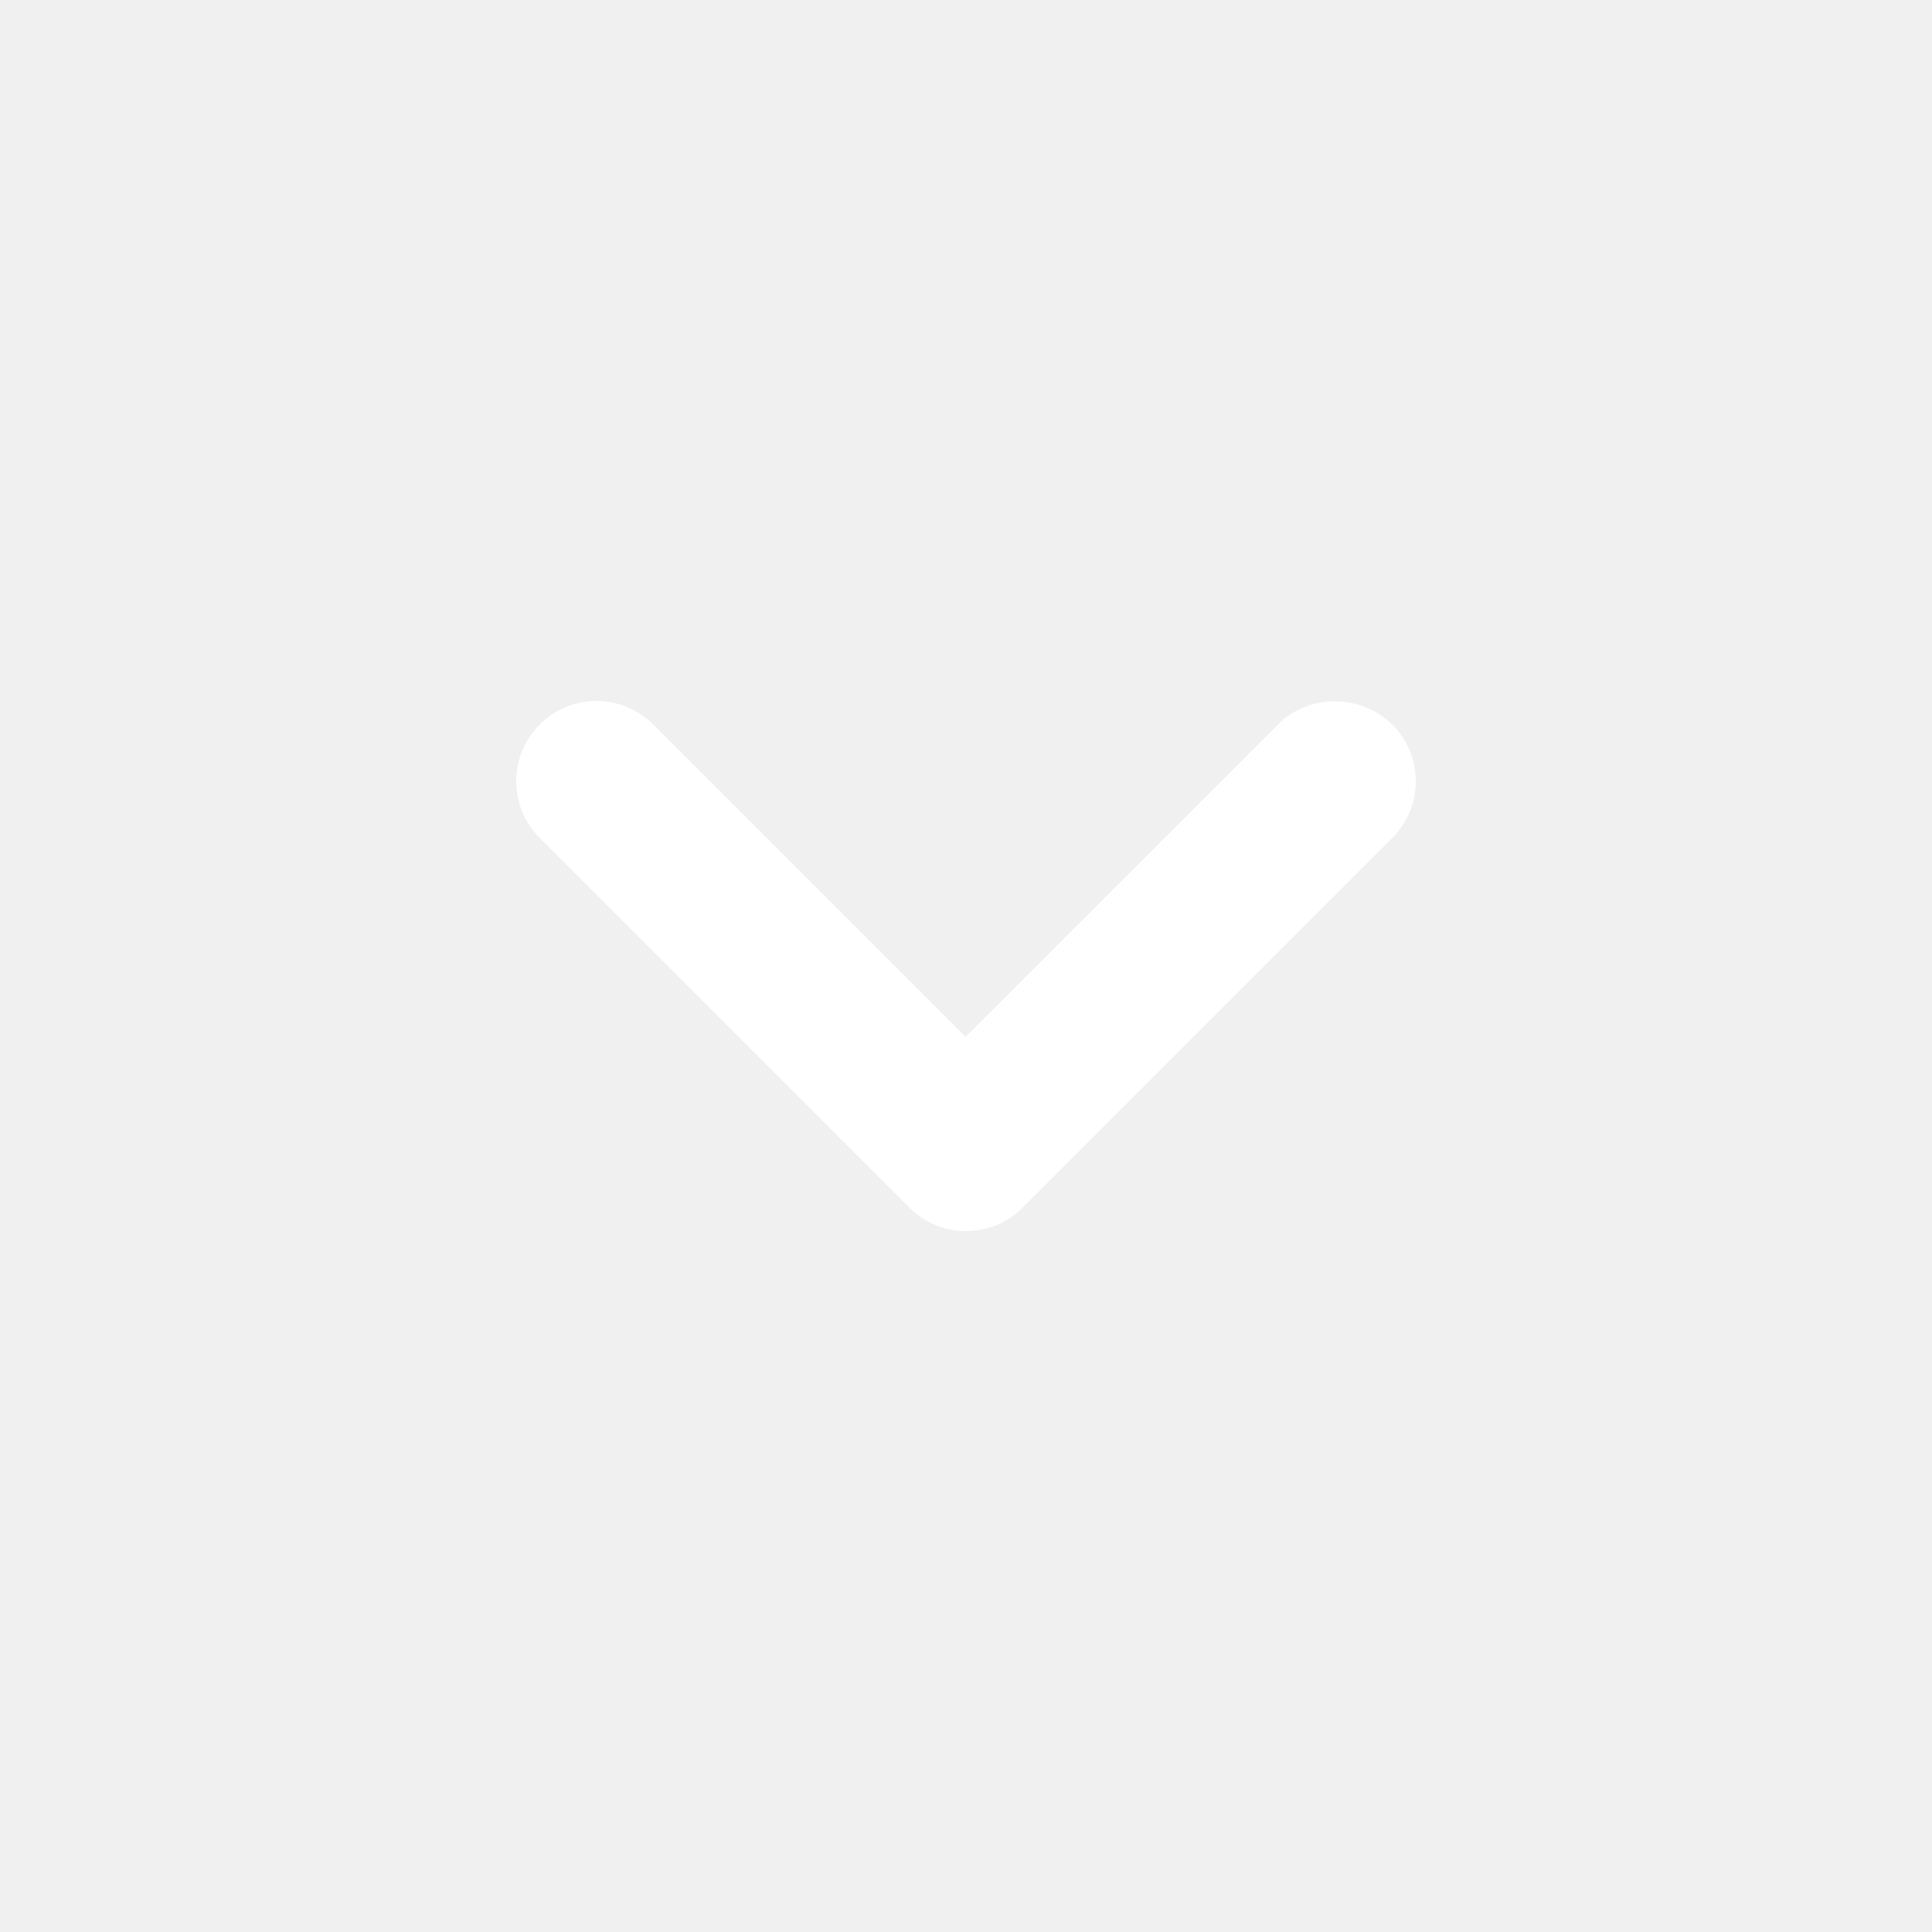
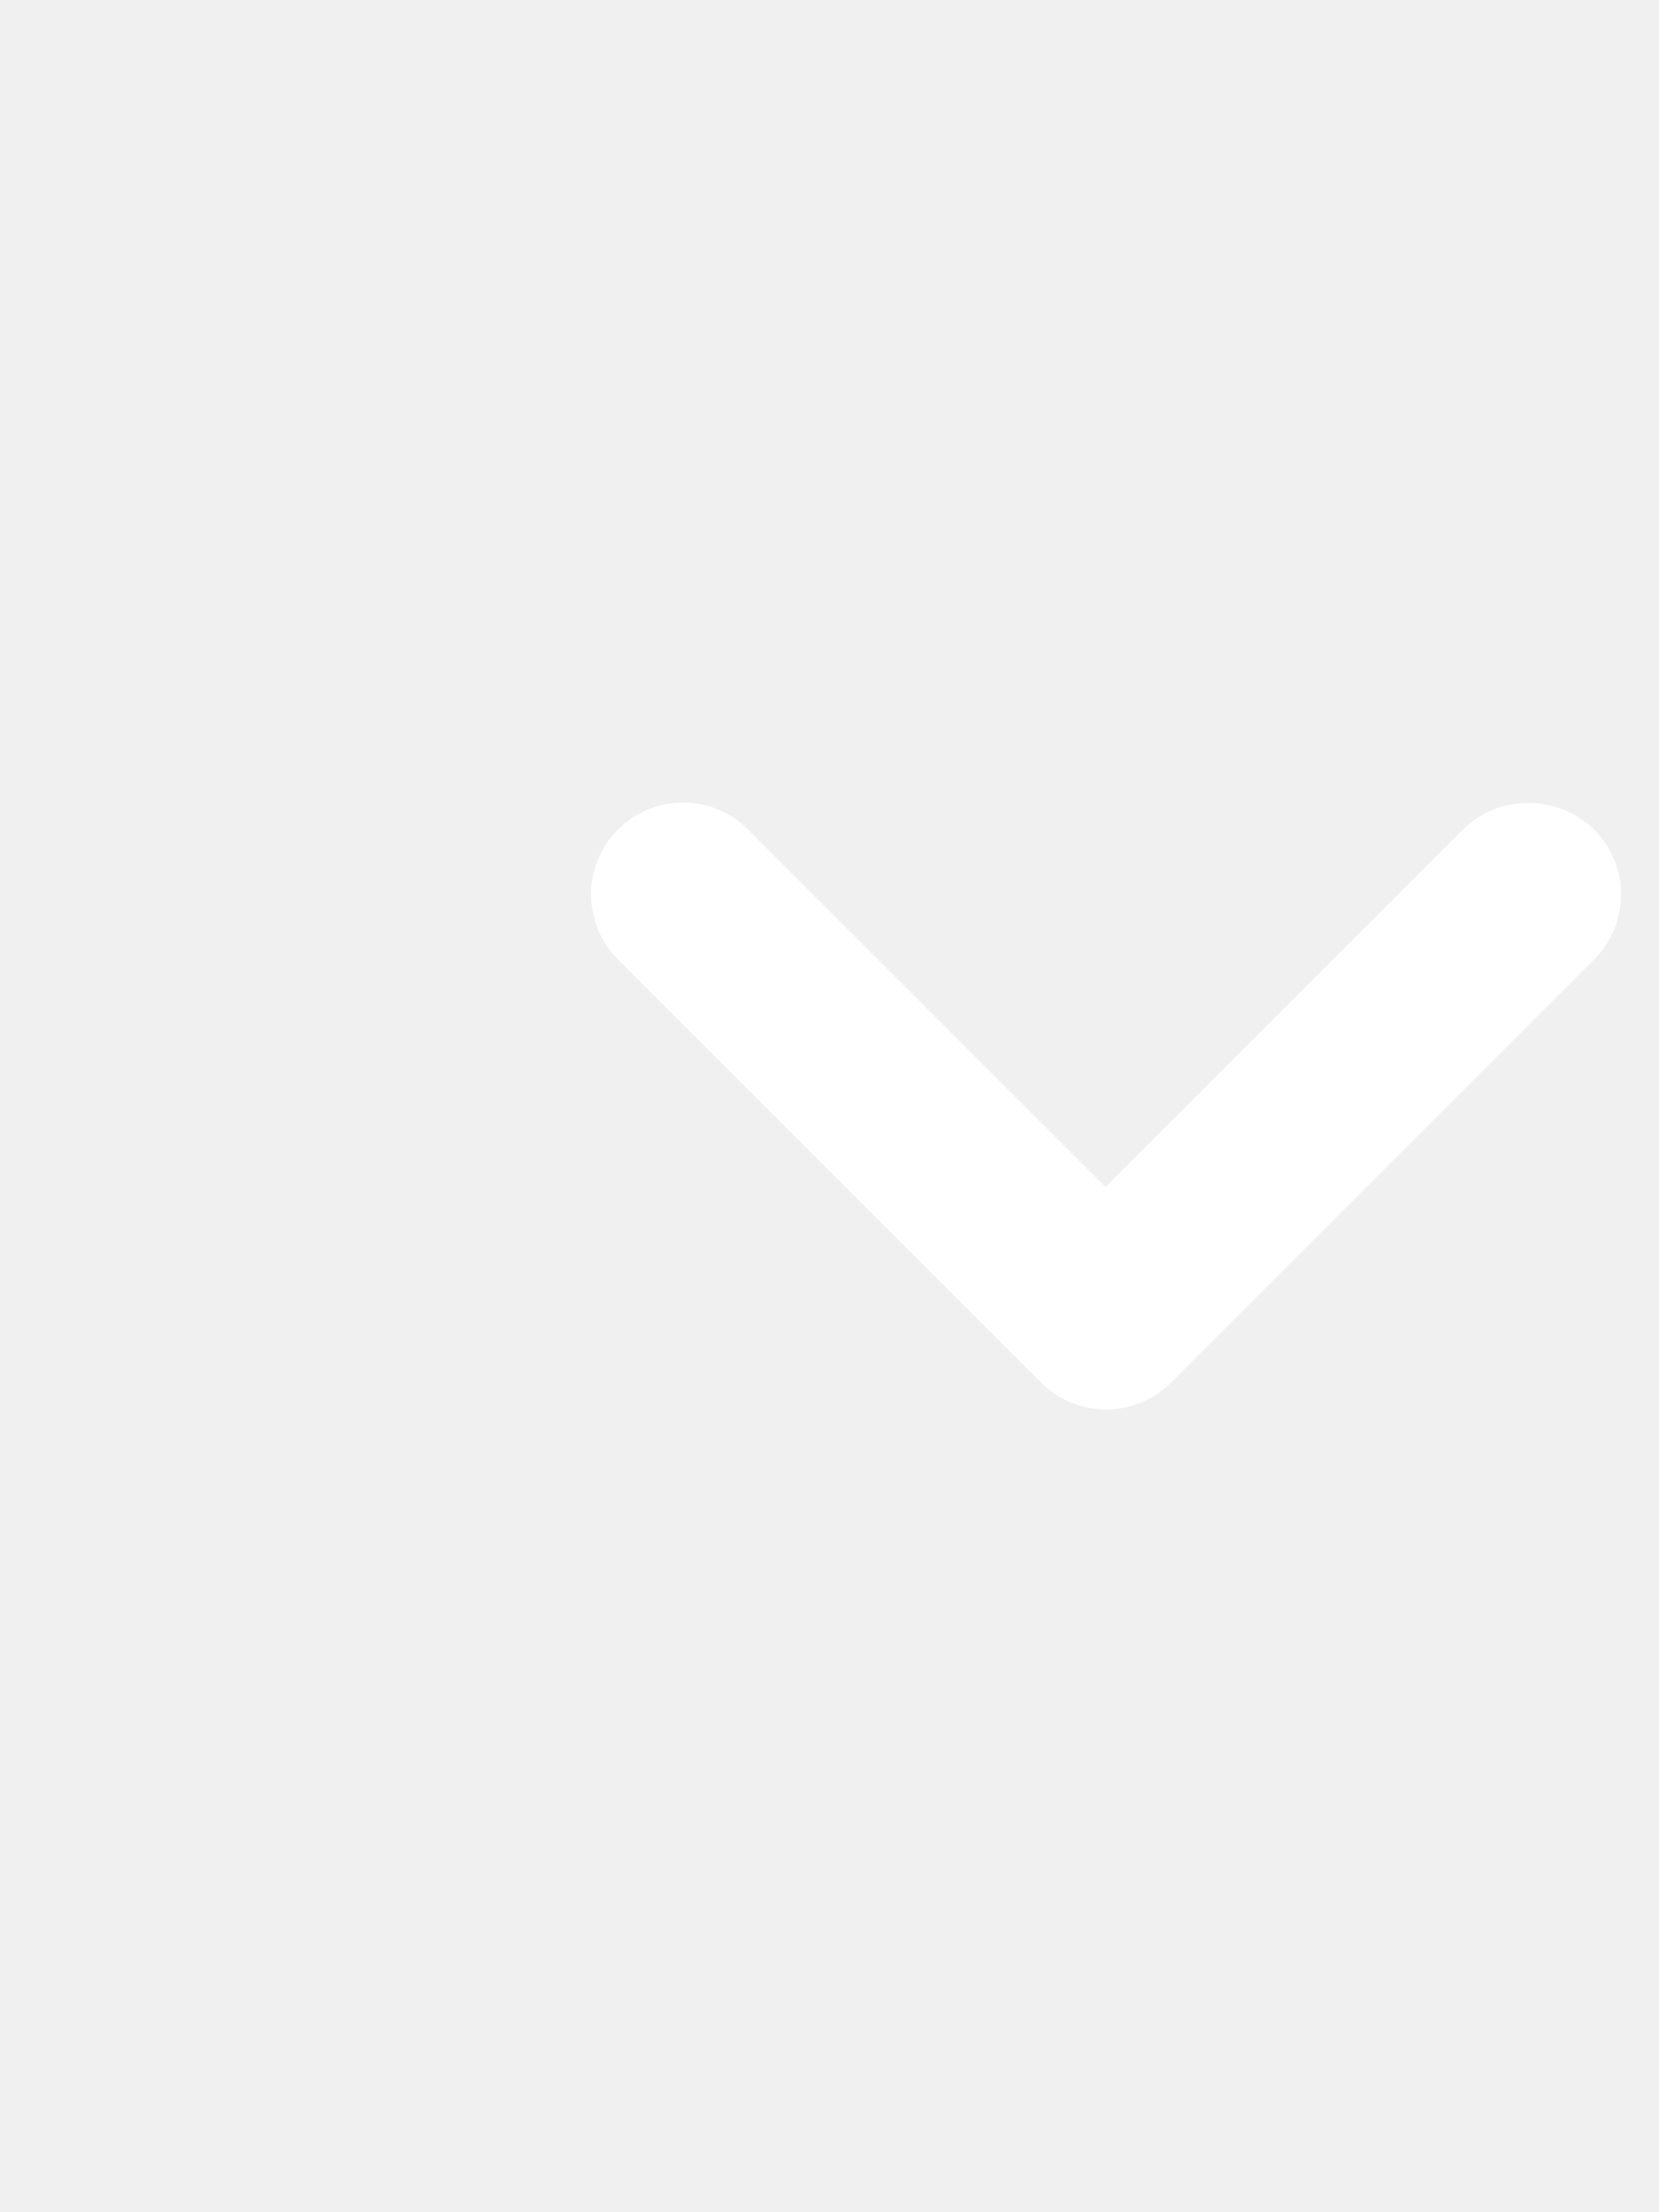
- <svg xmlns="http://www.w3.org/2000/svg" width="24" height="24" viewBox="0 0 24 24" fill="none">
+ <svg xmlns="http://www.w3.org/2000/svg" width="18" height="24" viewBox="0 0 18 24" fill="none">
  <path d="M15.875 9L11.995 12.88L8.115 9C7.725 8.61 7.095 8.61 6.705 9C6.315 9.39 6.315 10.02 6.705 10.41L11.295 15C11.685 15.39 12.315 15.39 12.705 15L17.295 10.41C17.685 10.02 17.685 9.39 17.295 9C16.905 8.62 16.265 8.61 15.875 9Z" fill="white" />
</svg>
